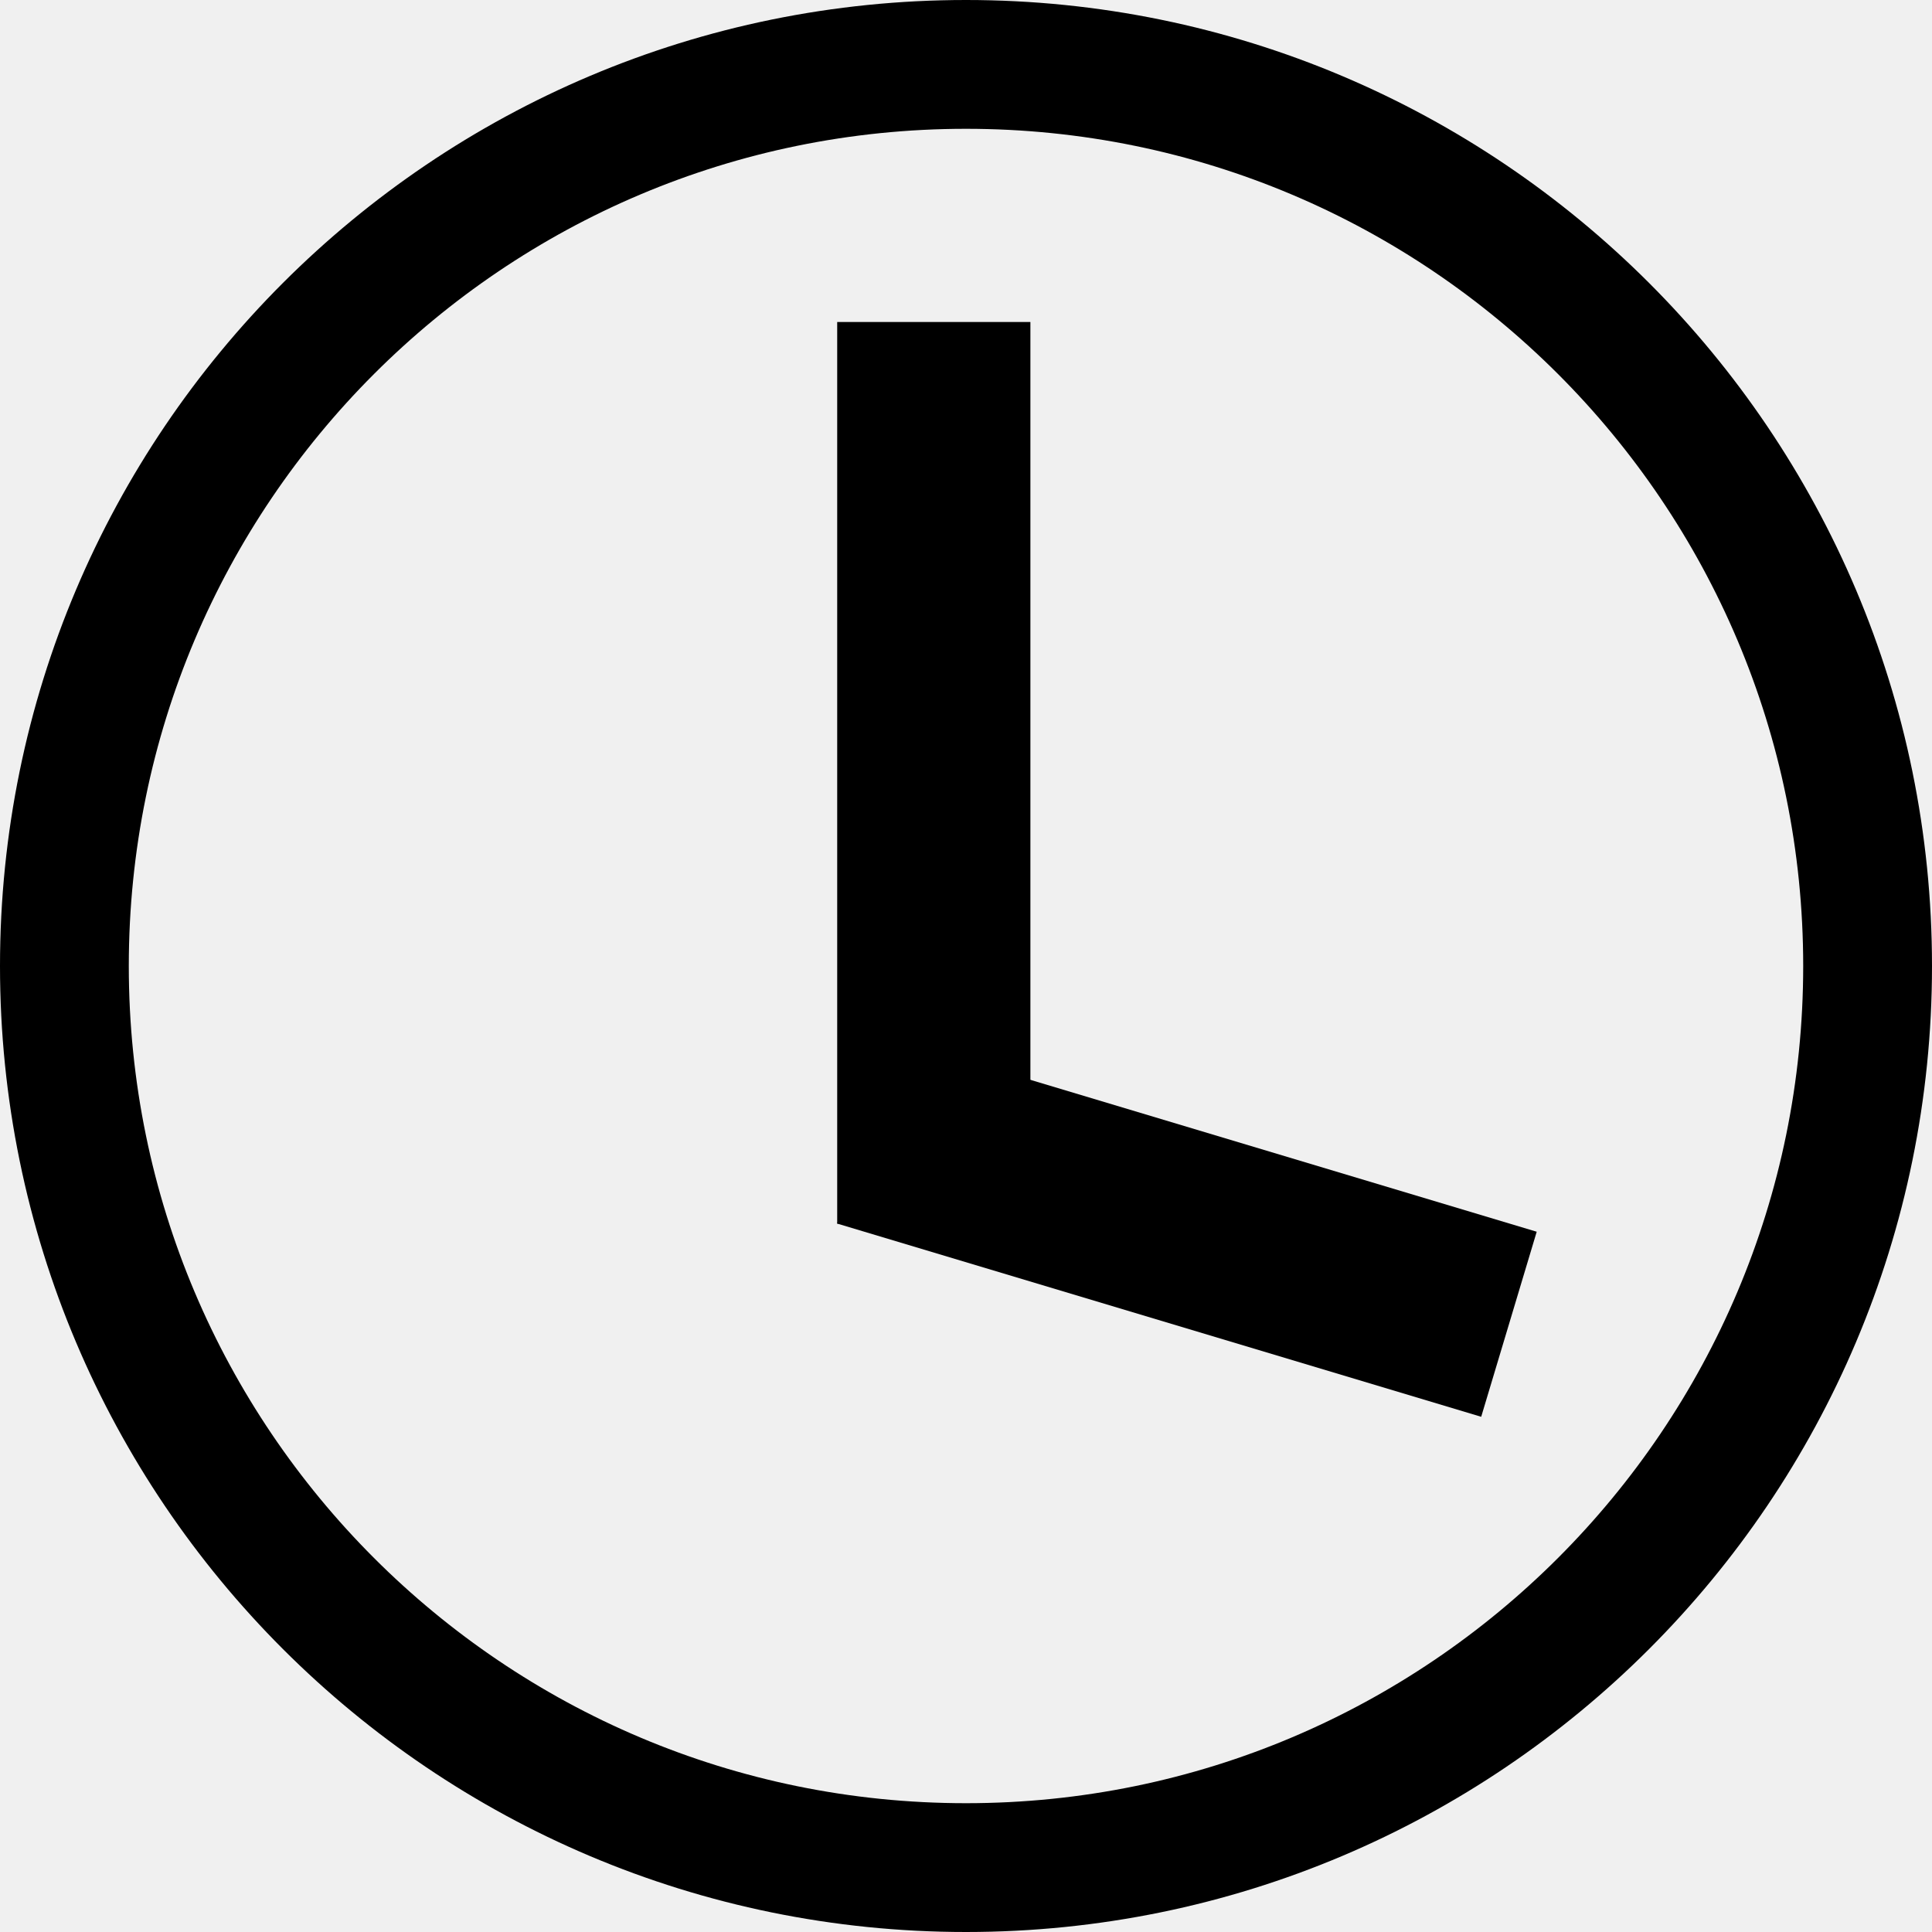
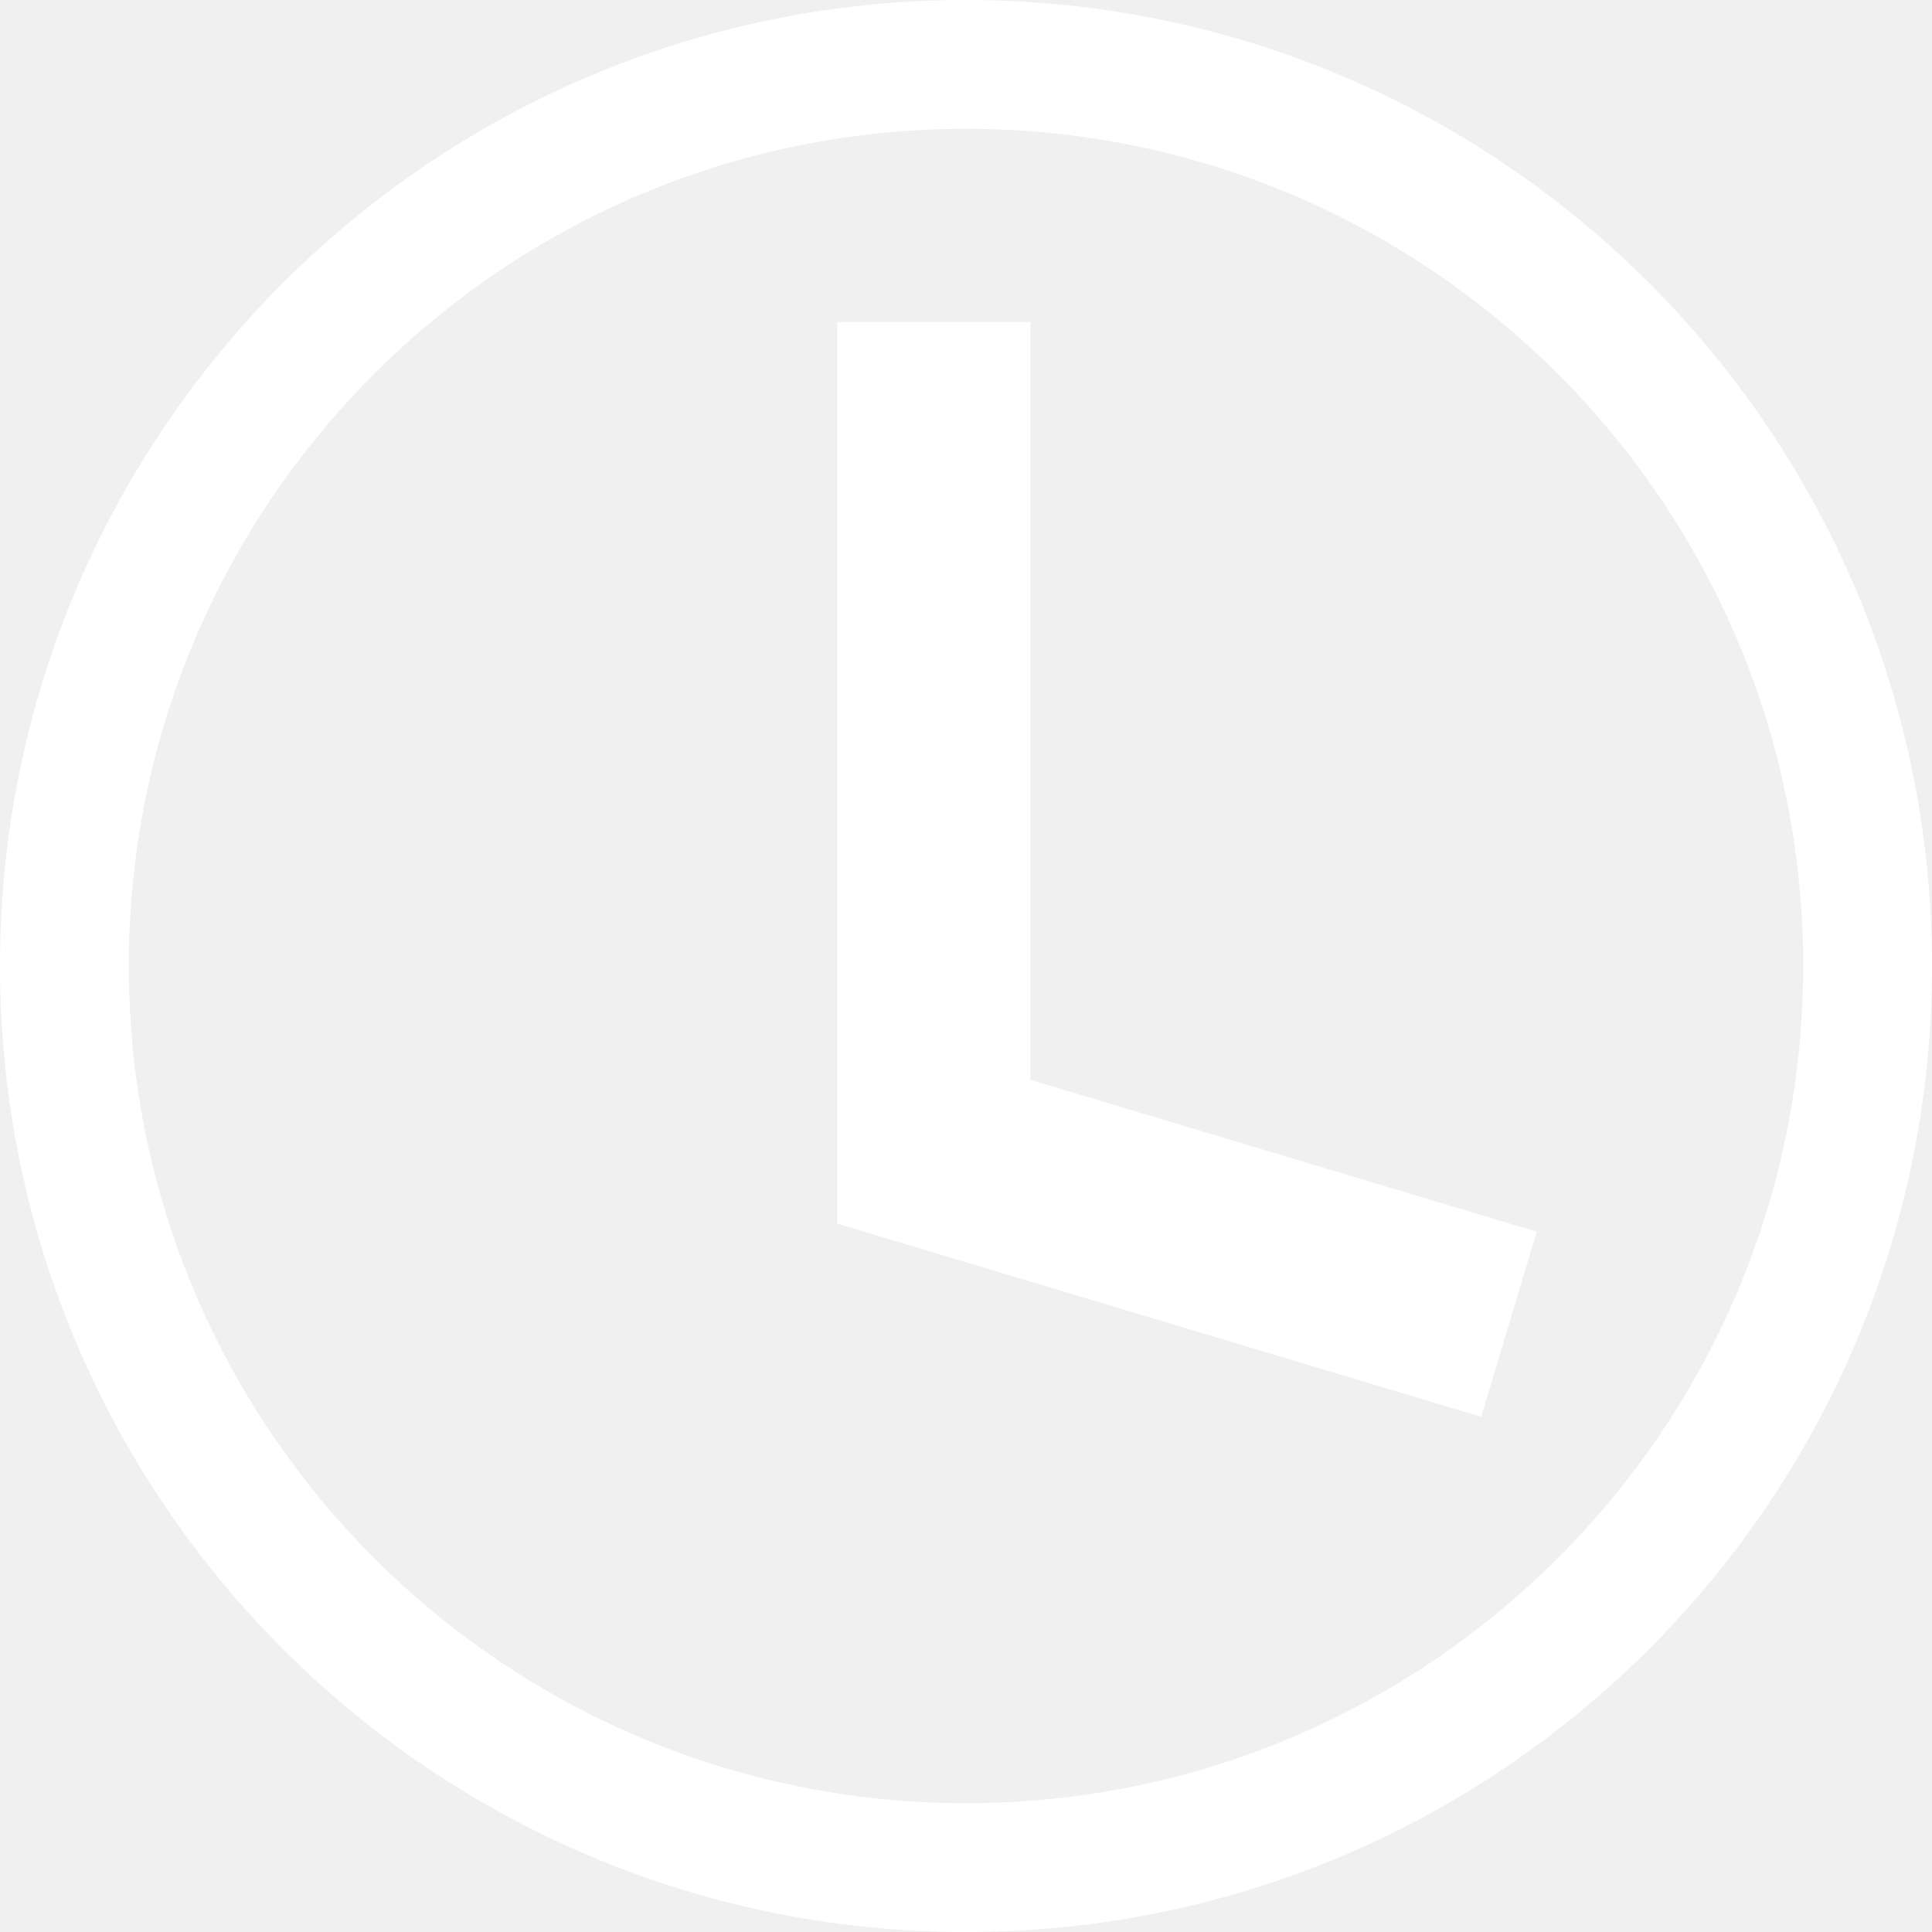
<svg xmlns="http://www.w3.org/2000/svg" width="30" height="30" viewBox="0 0 30 30" fill="none">
-   <circle cx="15" cy="15" r="14" stroke="black" stroke-width="2" />
-   <line x1="14.5" y1="5" x2="14.5" y2="19" stroke="black" stroke-width="3" />
-   <line x1="13.431" y1="17.563" x2="23.431" y2="20.563" stroke="black" stroke-width="3" />
+   <circle cx="15" cy="15" r="14" stroke="white" stroke-width="2" />
+   <line x1="14.5" y1="5" x2="14.5" y2="19" stroke="white" stroke-width="3" />
+   <line x1="13.431" y1="17.563" x2="23.431" y2="20.563" stroke="white" stroke-width="3" />
</svg>
